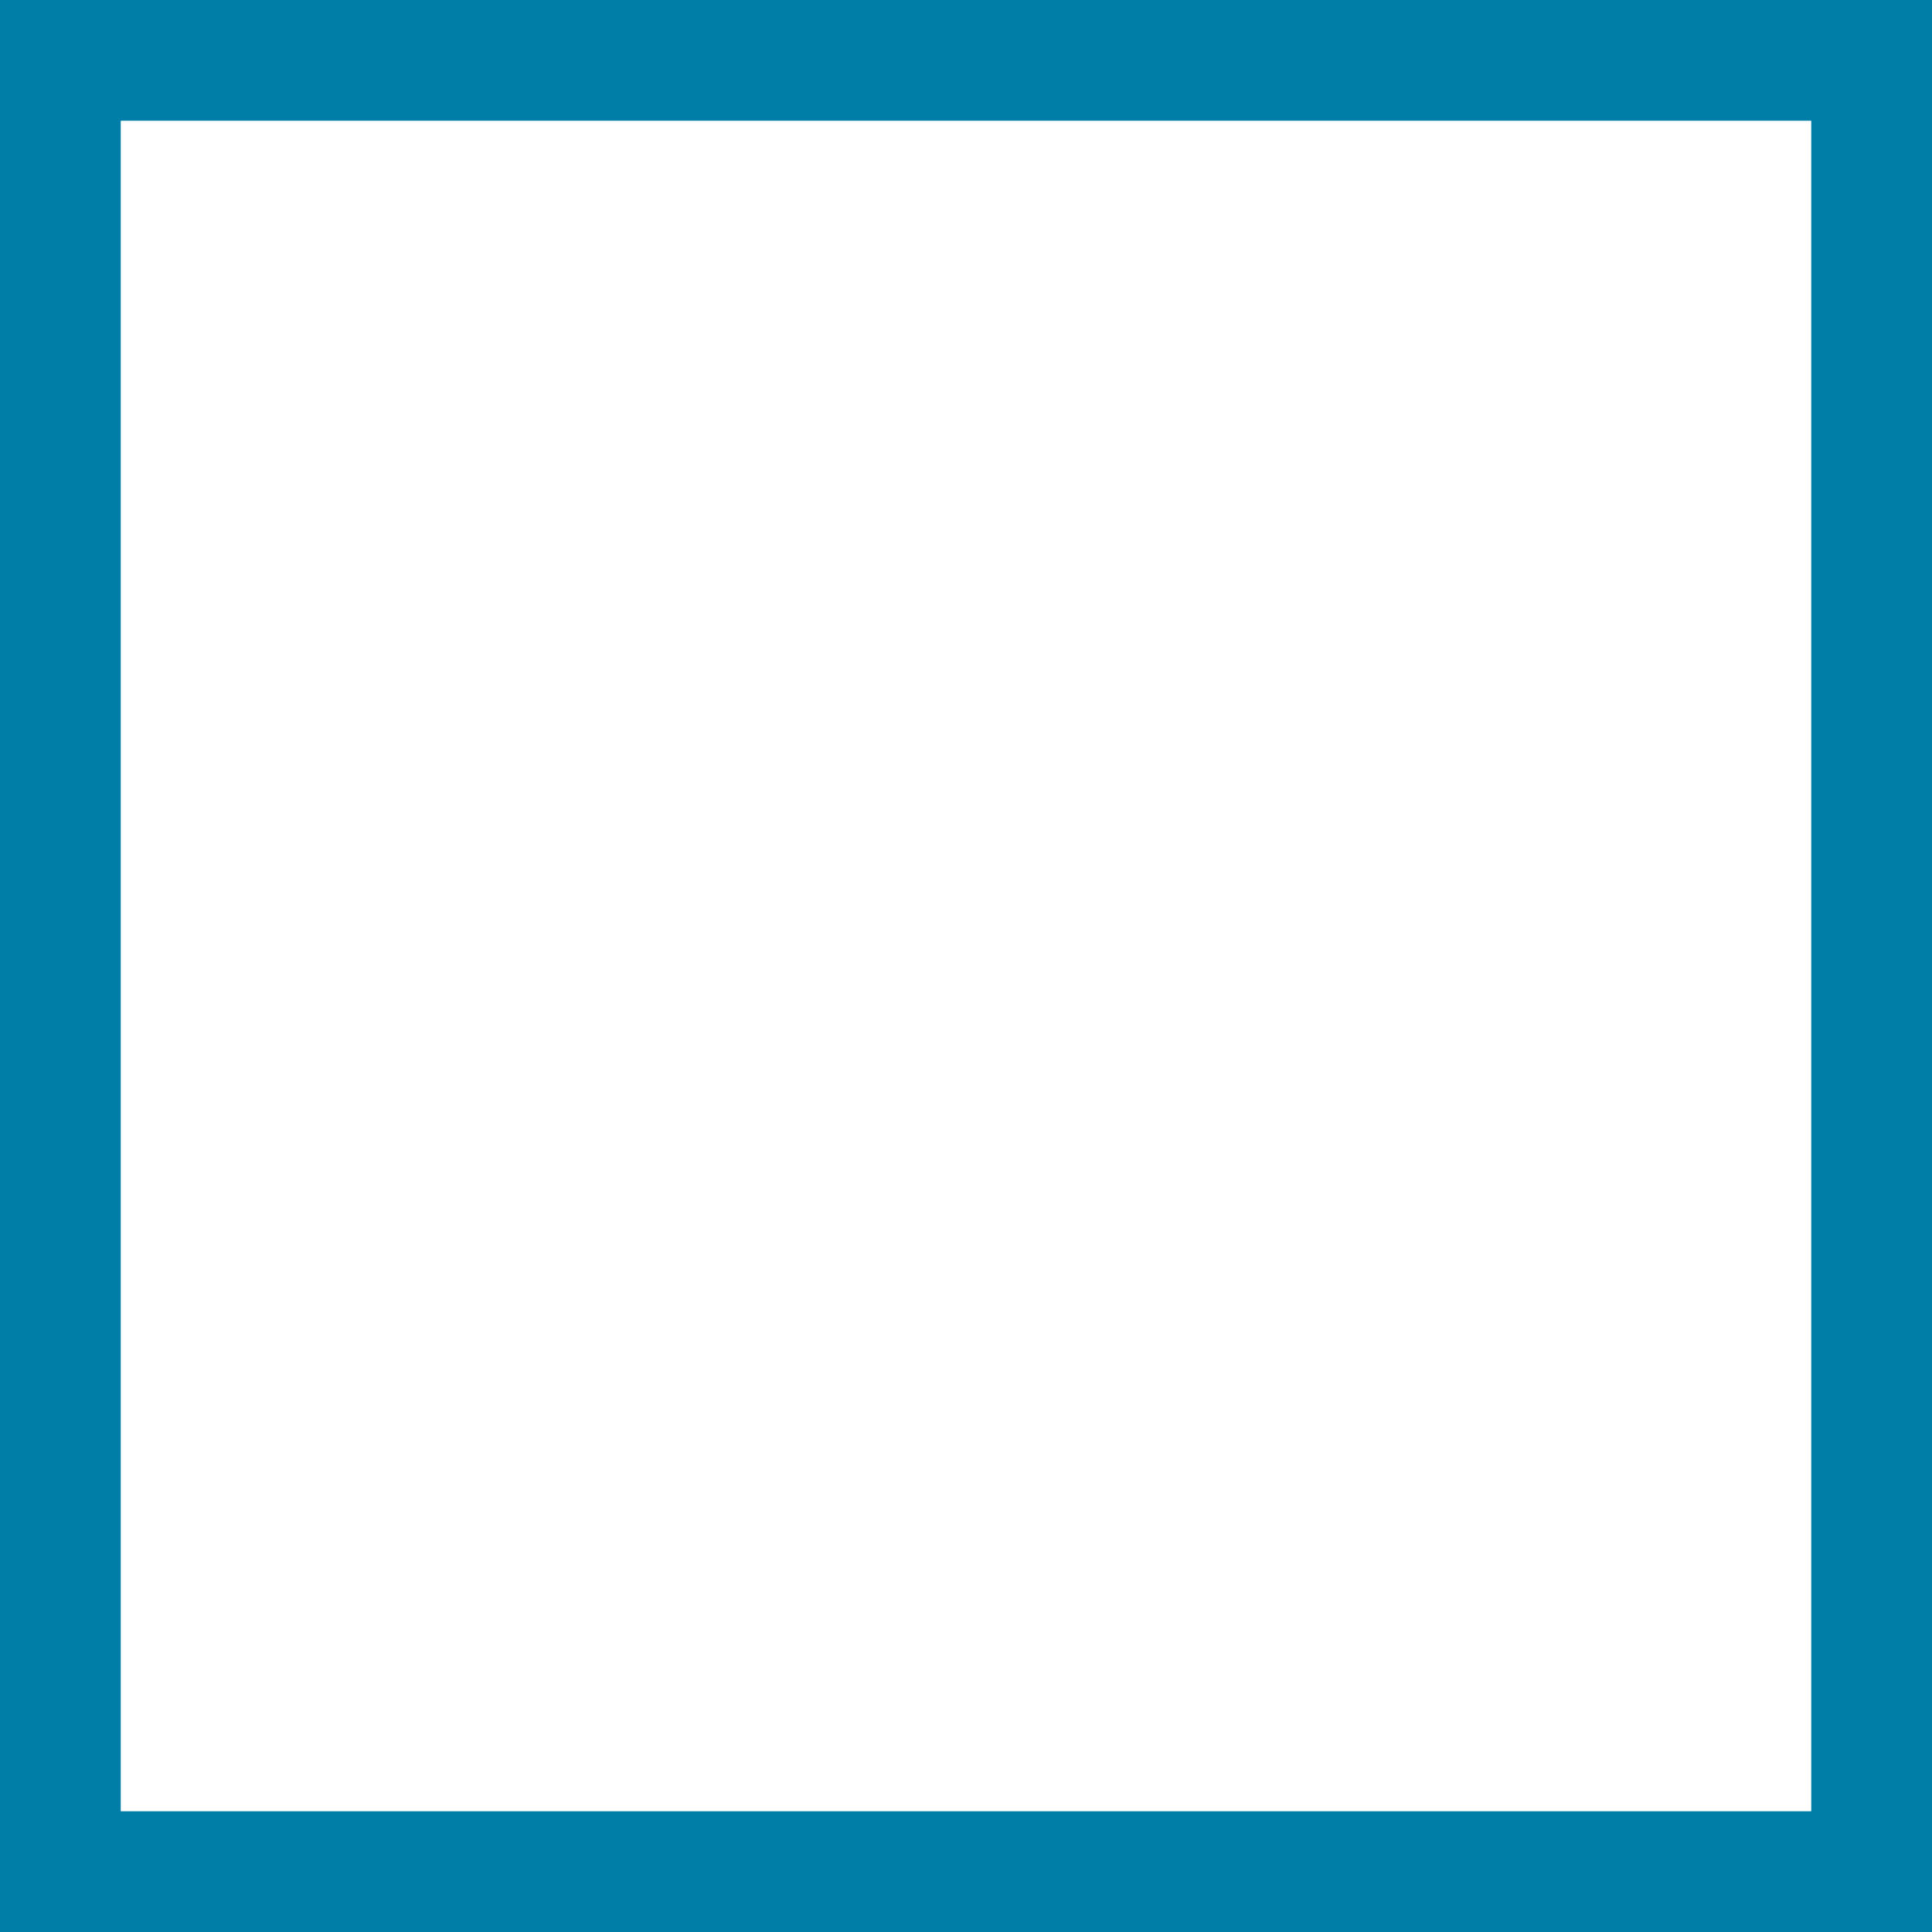
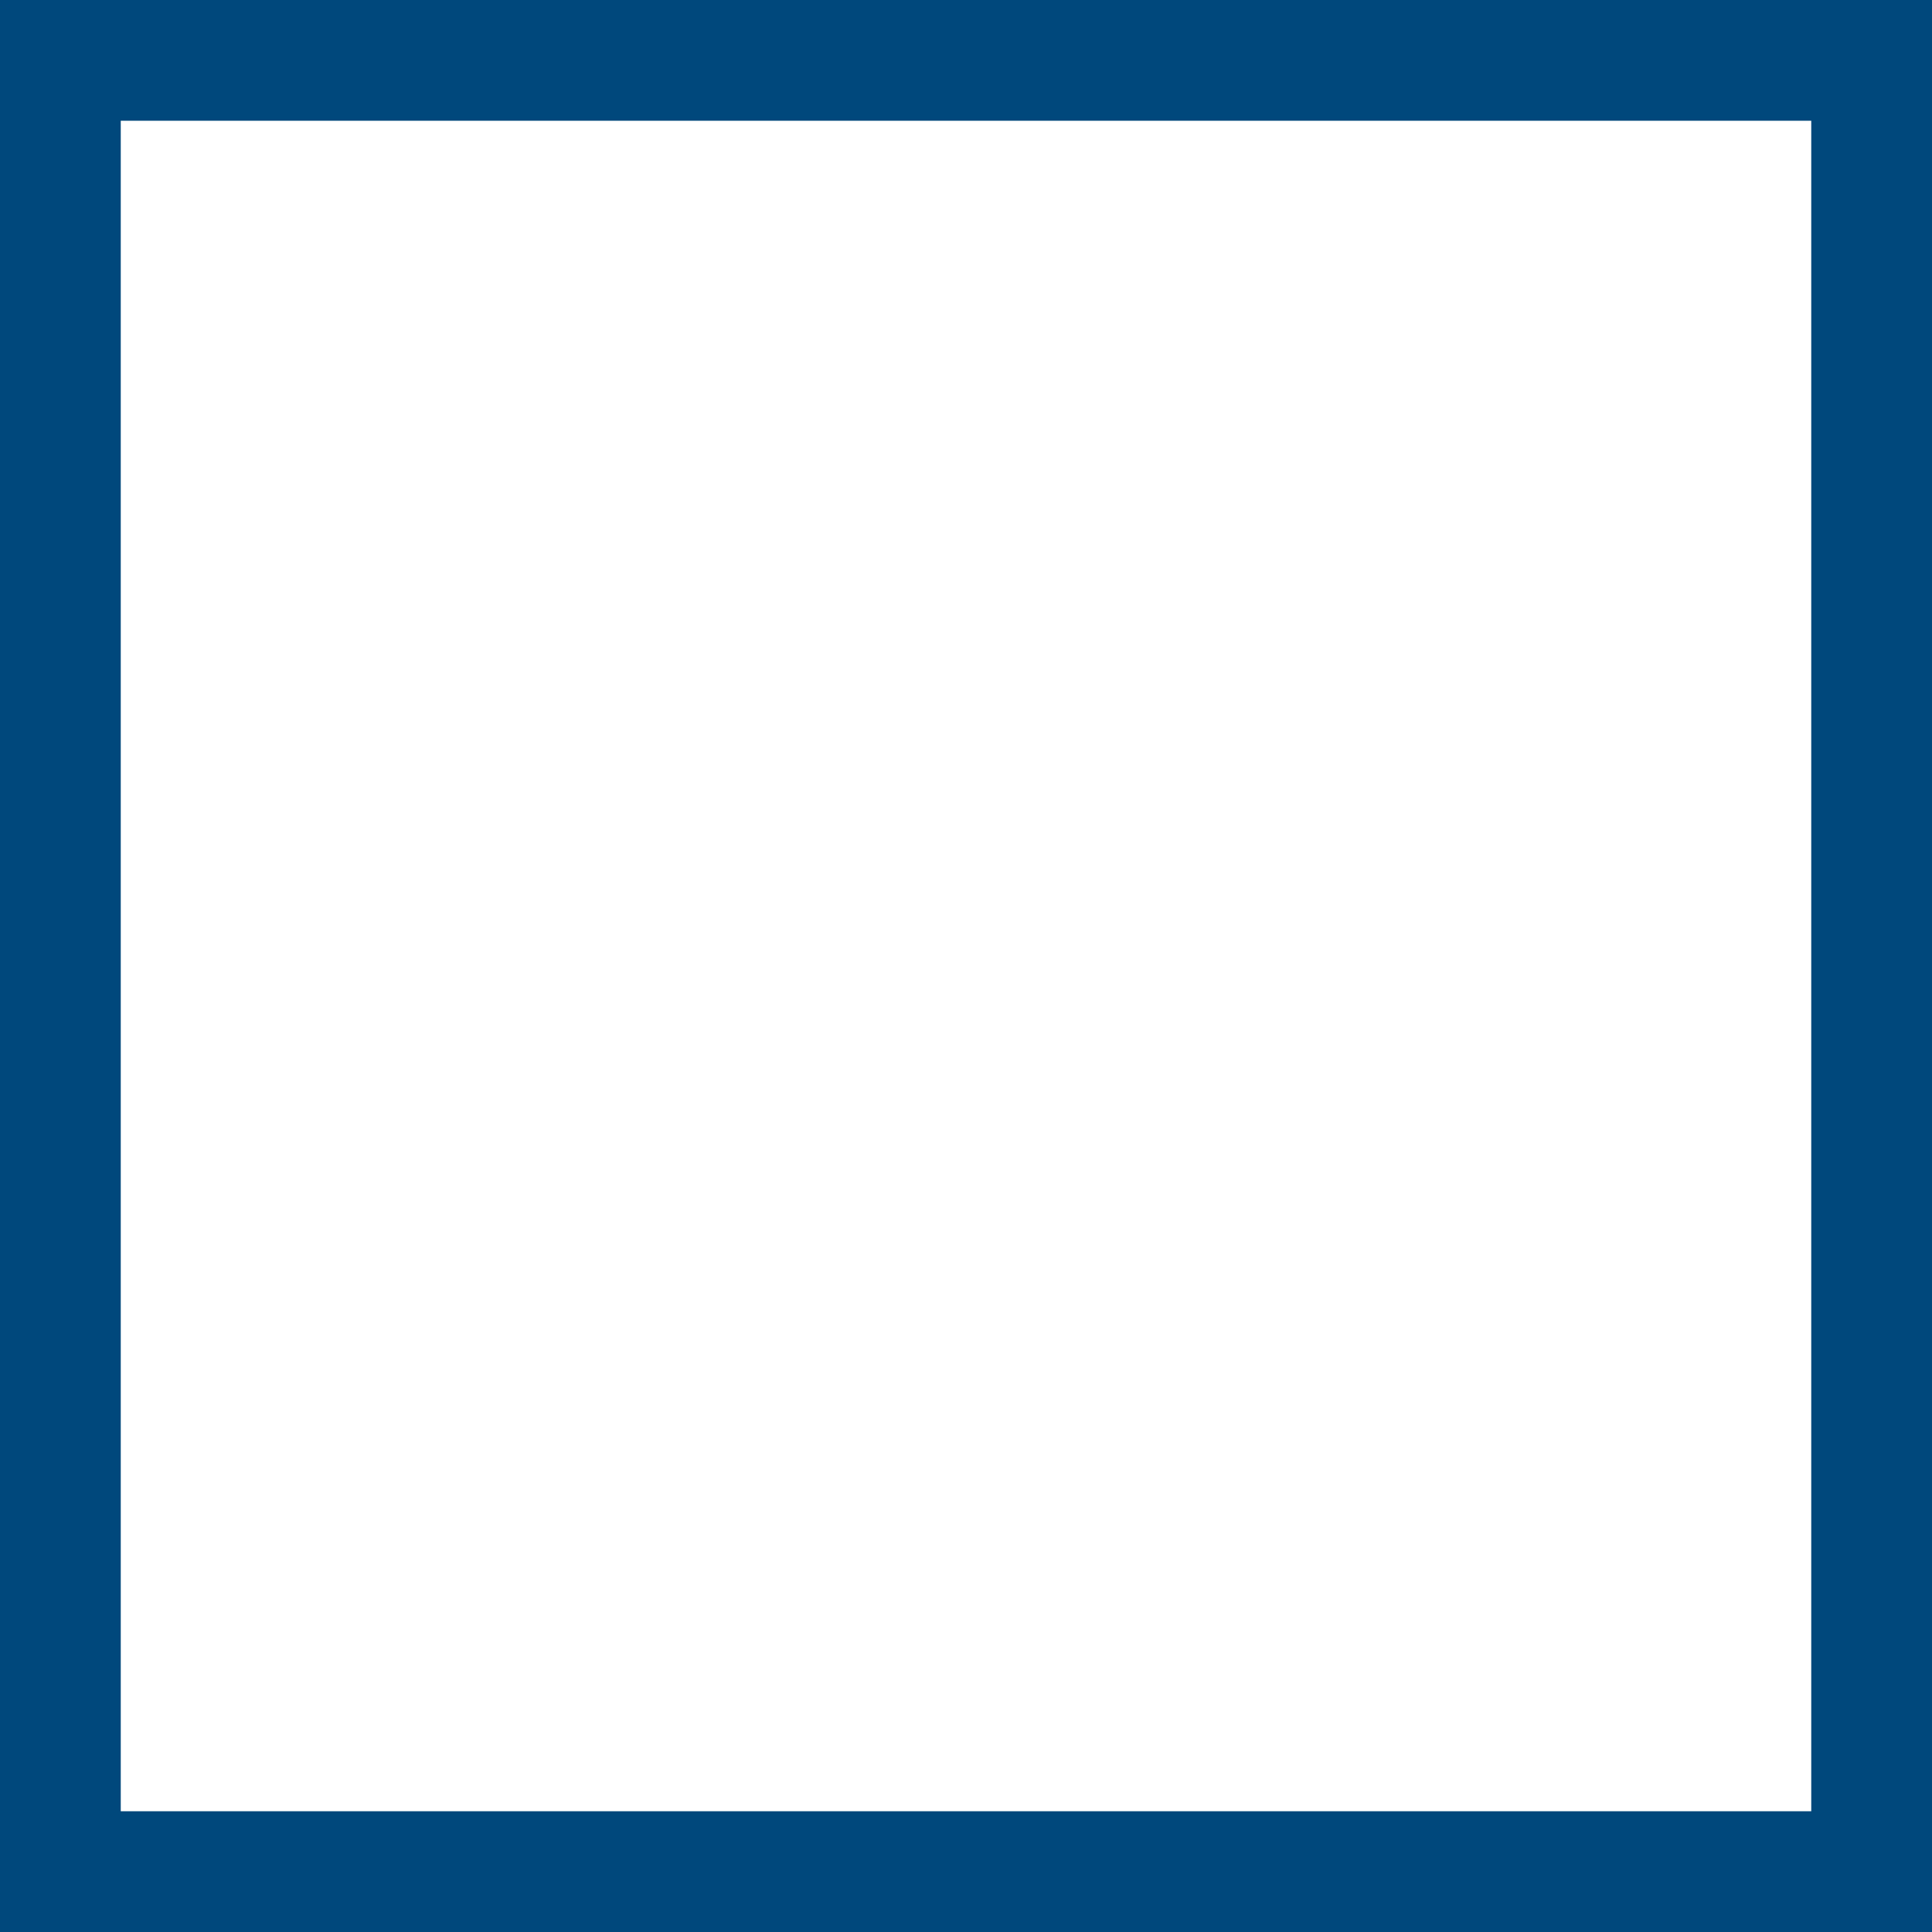
<svg xmlns="http://www.w3.org/2000/svg" width="16px" height="16px" viewBox="0 0 16 16" version="1.1">
  <g id="form/check-default" stroke="none" stroke-width="1" fill="none" fill-rule="evenodd">
-     <rect id="Rectangle-8" stroke="#007EA8" x="0.5" y="0.5" width="15" height="15" />
+     <rect id="Rectangle-8" stroke="#00487c" x="0.5" y="0.5" width="15" height="15" />
  </g>
</svg>
